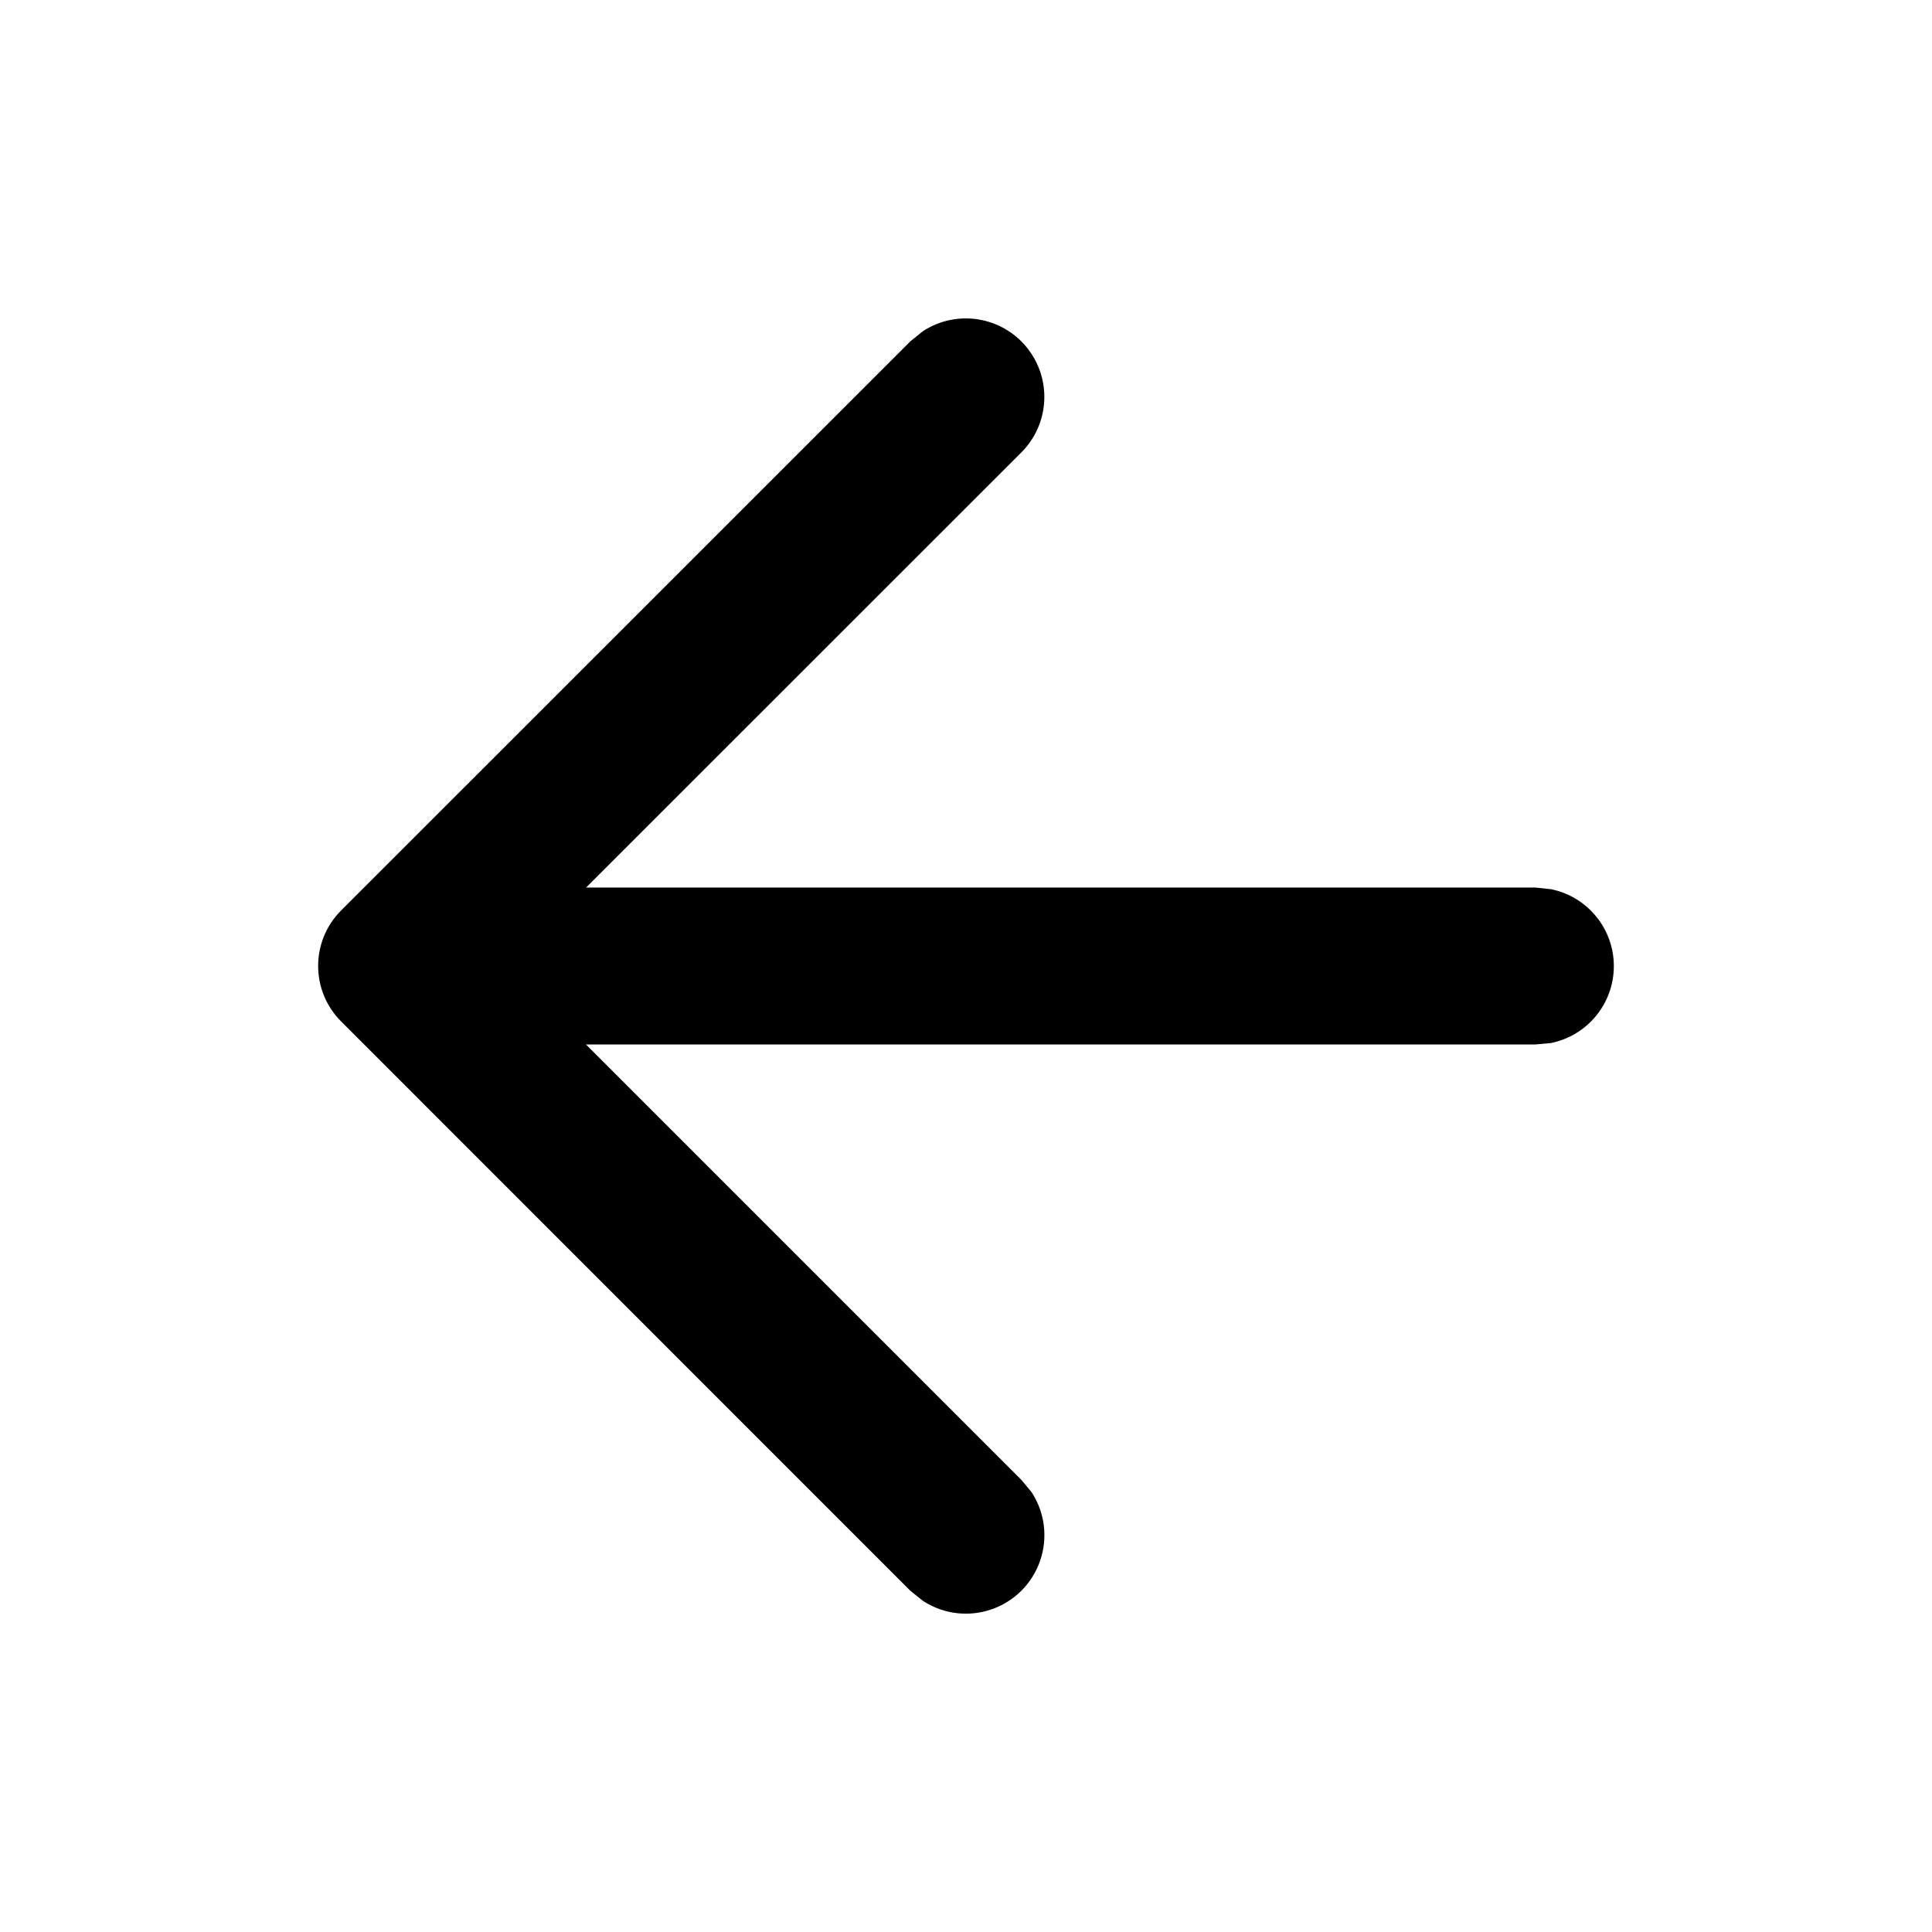
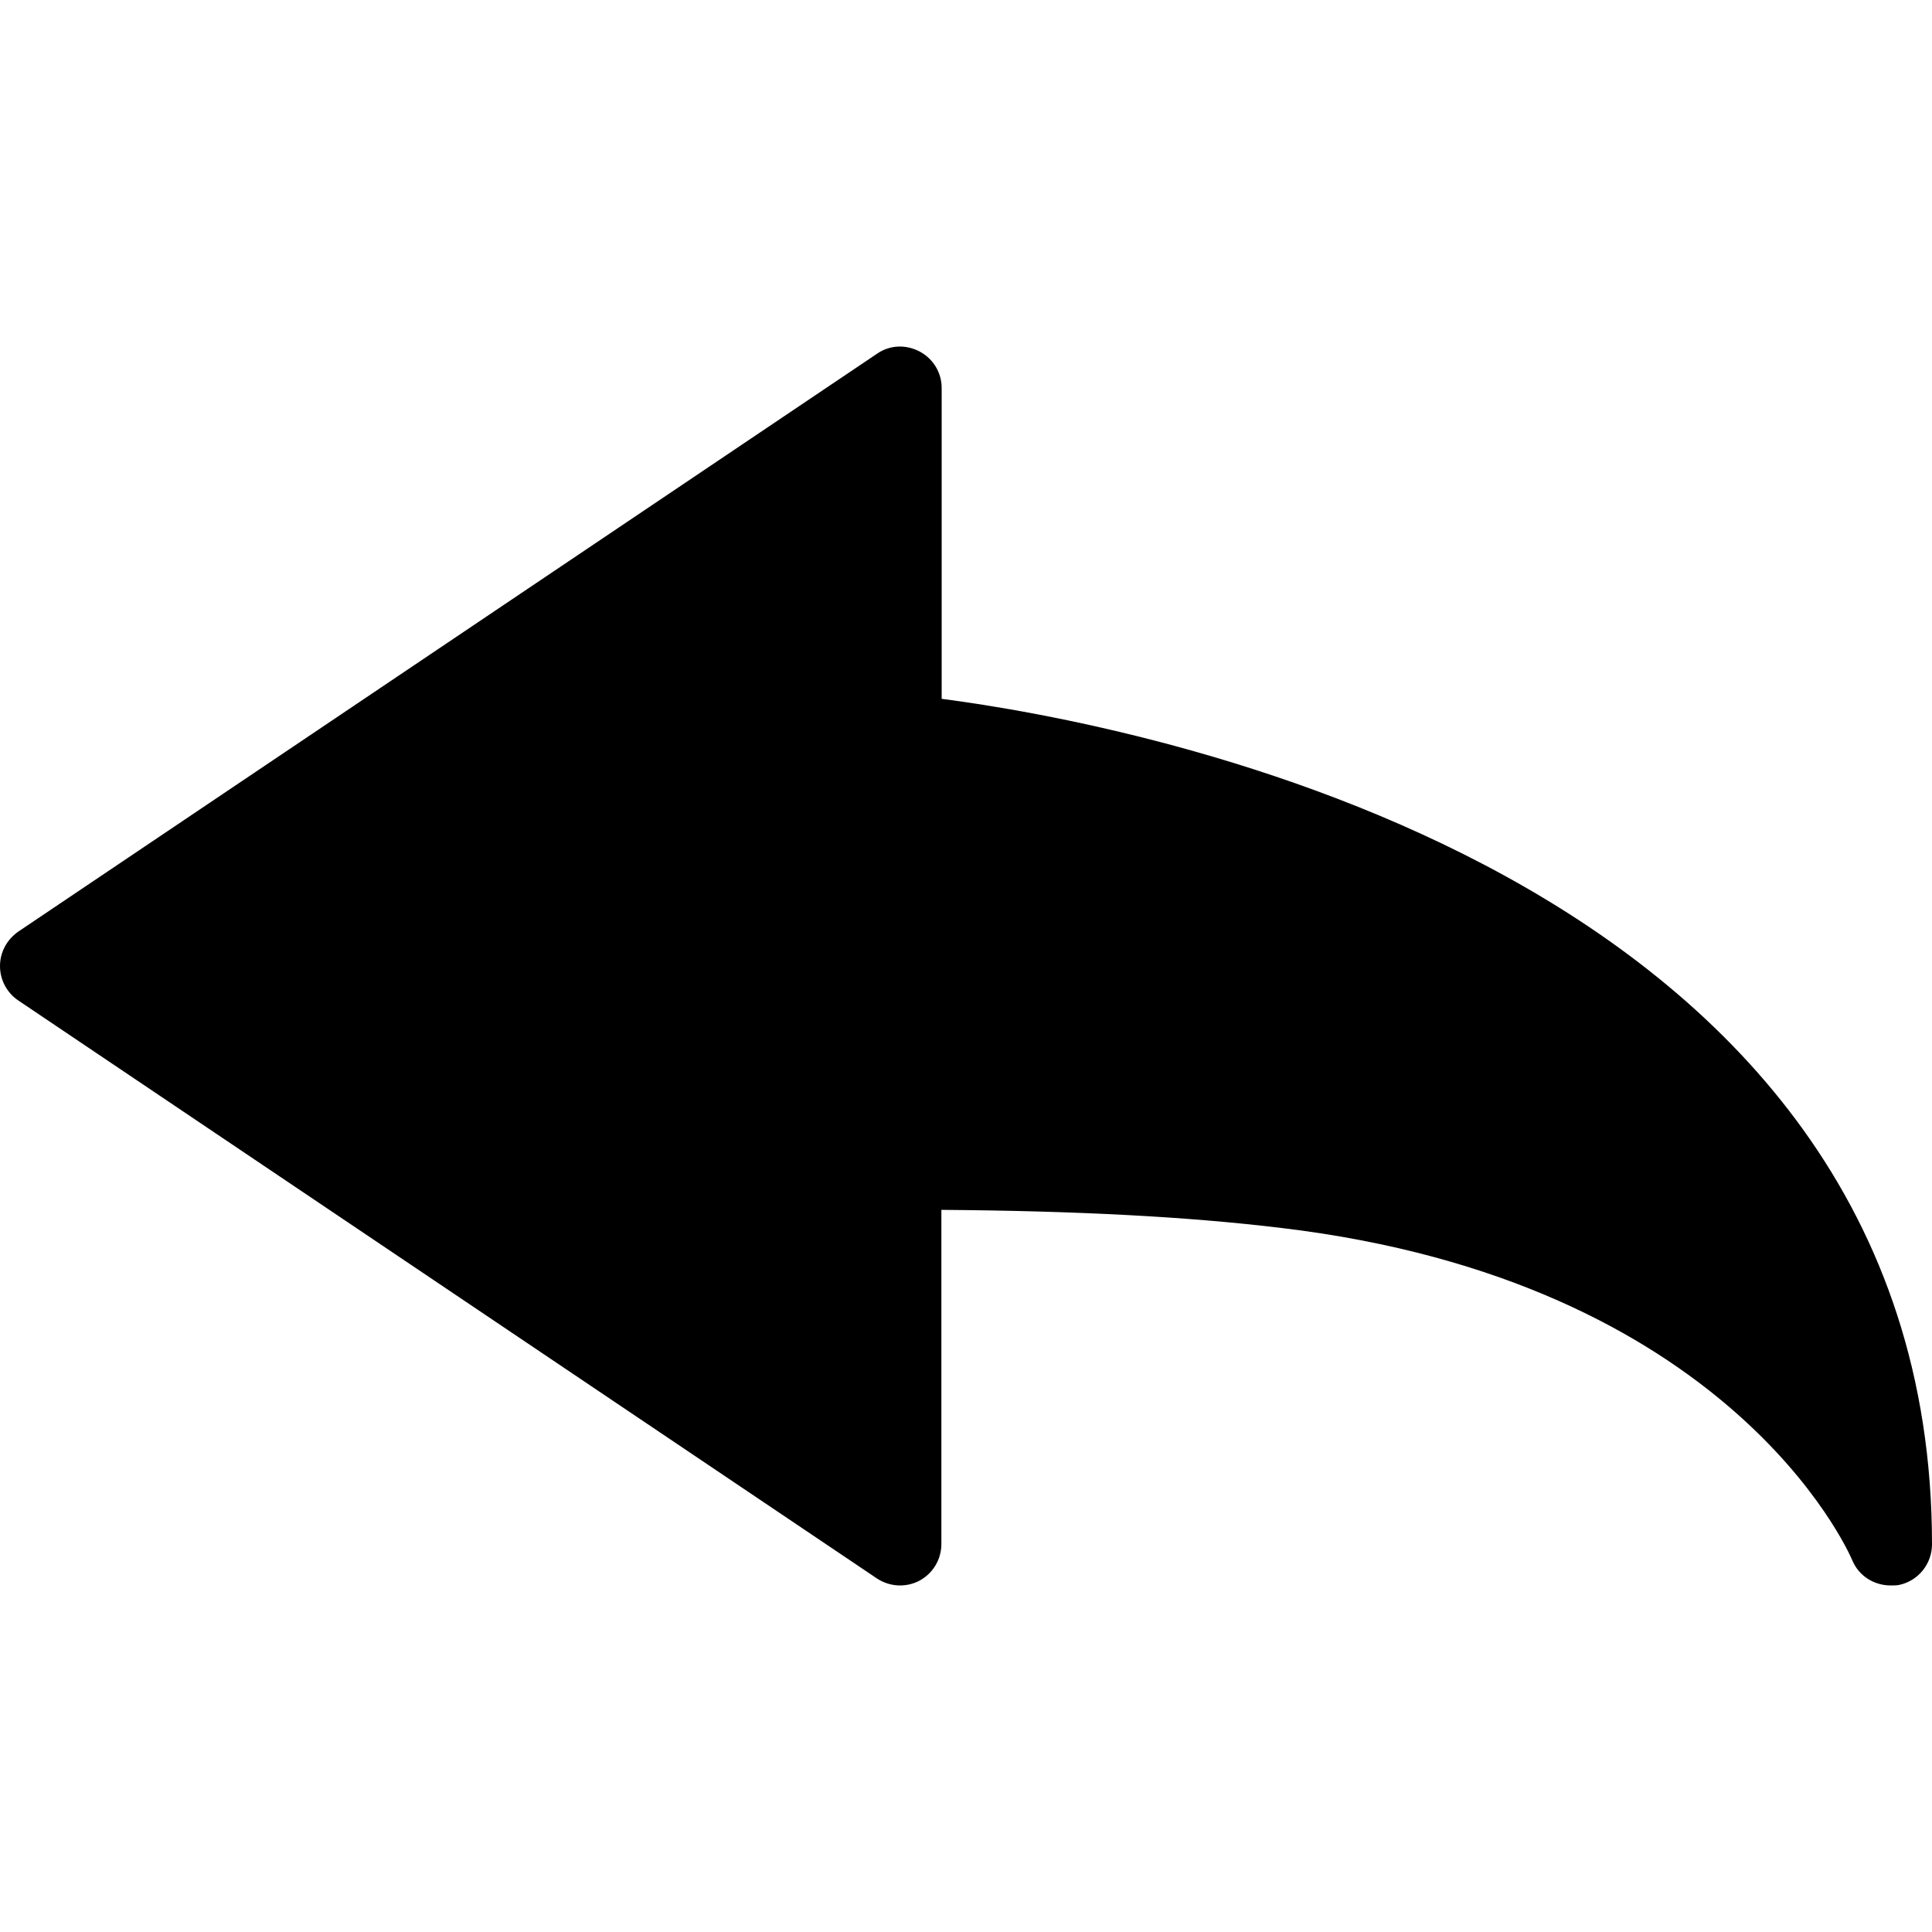
- <svg xmlns="http://www.w3.org/2000/svg" width="16" height="16" fill="currentColor" viewBox="0 0 16 16">
-   <path d="M7.643 2.743a.65.65 0 0 1 .816 1.003L4.854 7.35h7.859l.132.014a.65.65 0 0 1-.001 1.274l-.131.012h-7.86l3.605 3.605.084.101a.65.65 0 0 1-.901.9l-.102-.082-4.714-4.715a.65.65 0 0 1 0-.919L7.54 2.826l.103-.083Z" />
+ <svg xmlns="http://www.w3.org/2000/svg" fill="#000000" height="800px" width="800px" version="1.1" id="Capa_1" viewBox="0 0 26.676 26.676" xml:space="preserve">
+   <g>
+     <path d="M26.105,21.891c-0.229,0-0.439-0.131-0.529-0.346l0,0c-0.066-0.156-1.716-3.857-7.885-4.59   c-1.285-0.156-2.824-0.236-4.693-0.25v4.613c0,0.213-0.115,0.406-0.304,0.508c-0.188,0.098-0.413,0.084-0.588-0.033L0.254,13.815   C0.094,13.708,0,13.528,0,13.339c0-0.191,0.094-0.365,0.254-0.477l11.857-7.979c0.175-0.121,0.398-0.129,0.588-0.029   c0.19,0.102,0.303,0.295,0.303,0.502v4.293c2.578,0.336,13.674,2.33,13.674,11.674c0,0.271-0.191,0.508-0.459,0.562   C26.18,21.891,26.141,21.891,26.105,21.891z" />
+     <g>
+ 	</g>
+     <g>
+ 	</g>
+     <g>
+ 	</g>
+     <g>
+ 	</g>
+     <g>
+ 	</g>
+     <g>
+ 	</g>
+     <g>
+ 	</g>
+     <g>
+ 	</g>
+     <g>
+ 	</g>
+     <g>
+ 	</g>
+     <g>
+ 	</g>
+     <g>
+ 	</g>
+     <g>
+ 	</g>
+     <g>
+ 	</g>
+     <g>
+ 	</g>
+   </g>
</svg>
